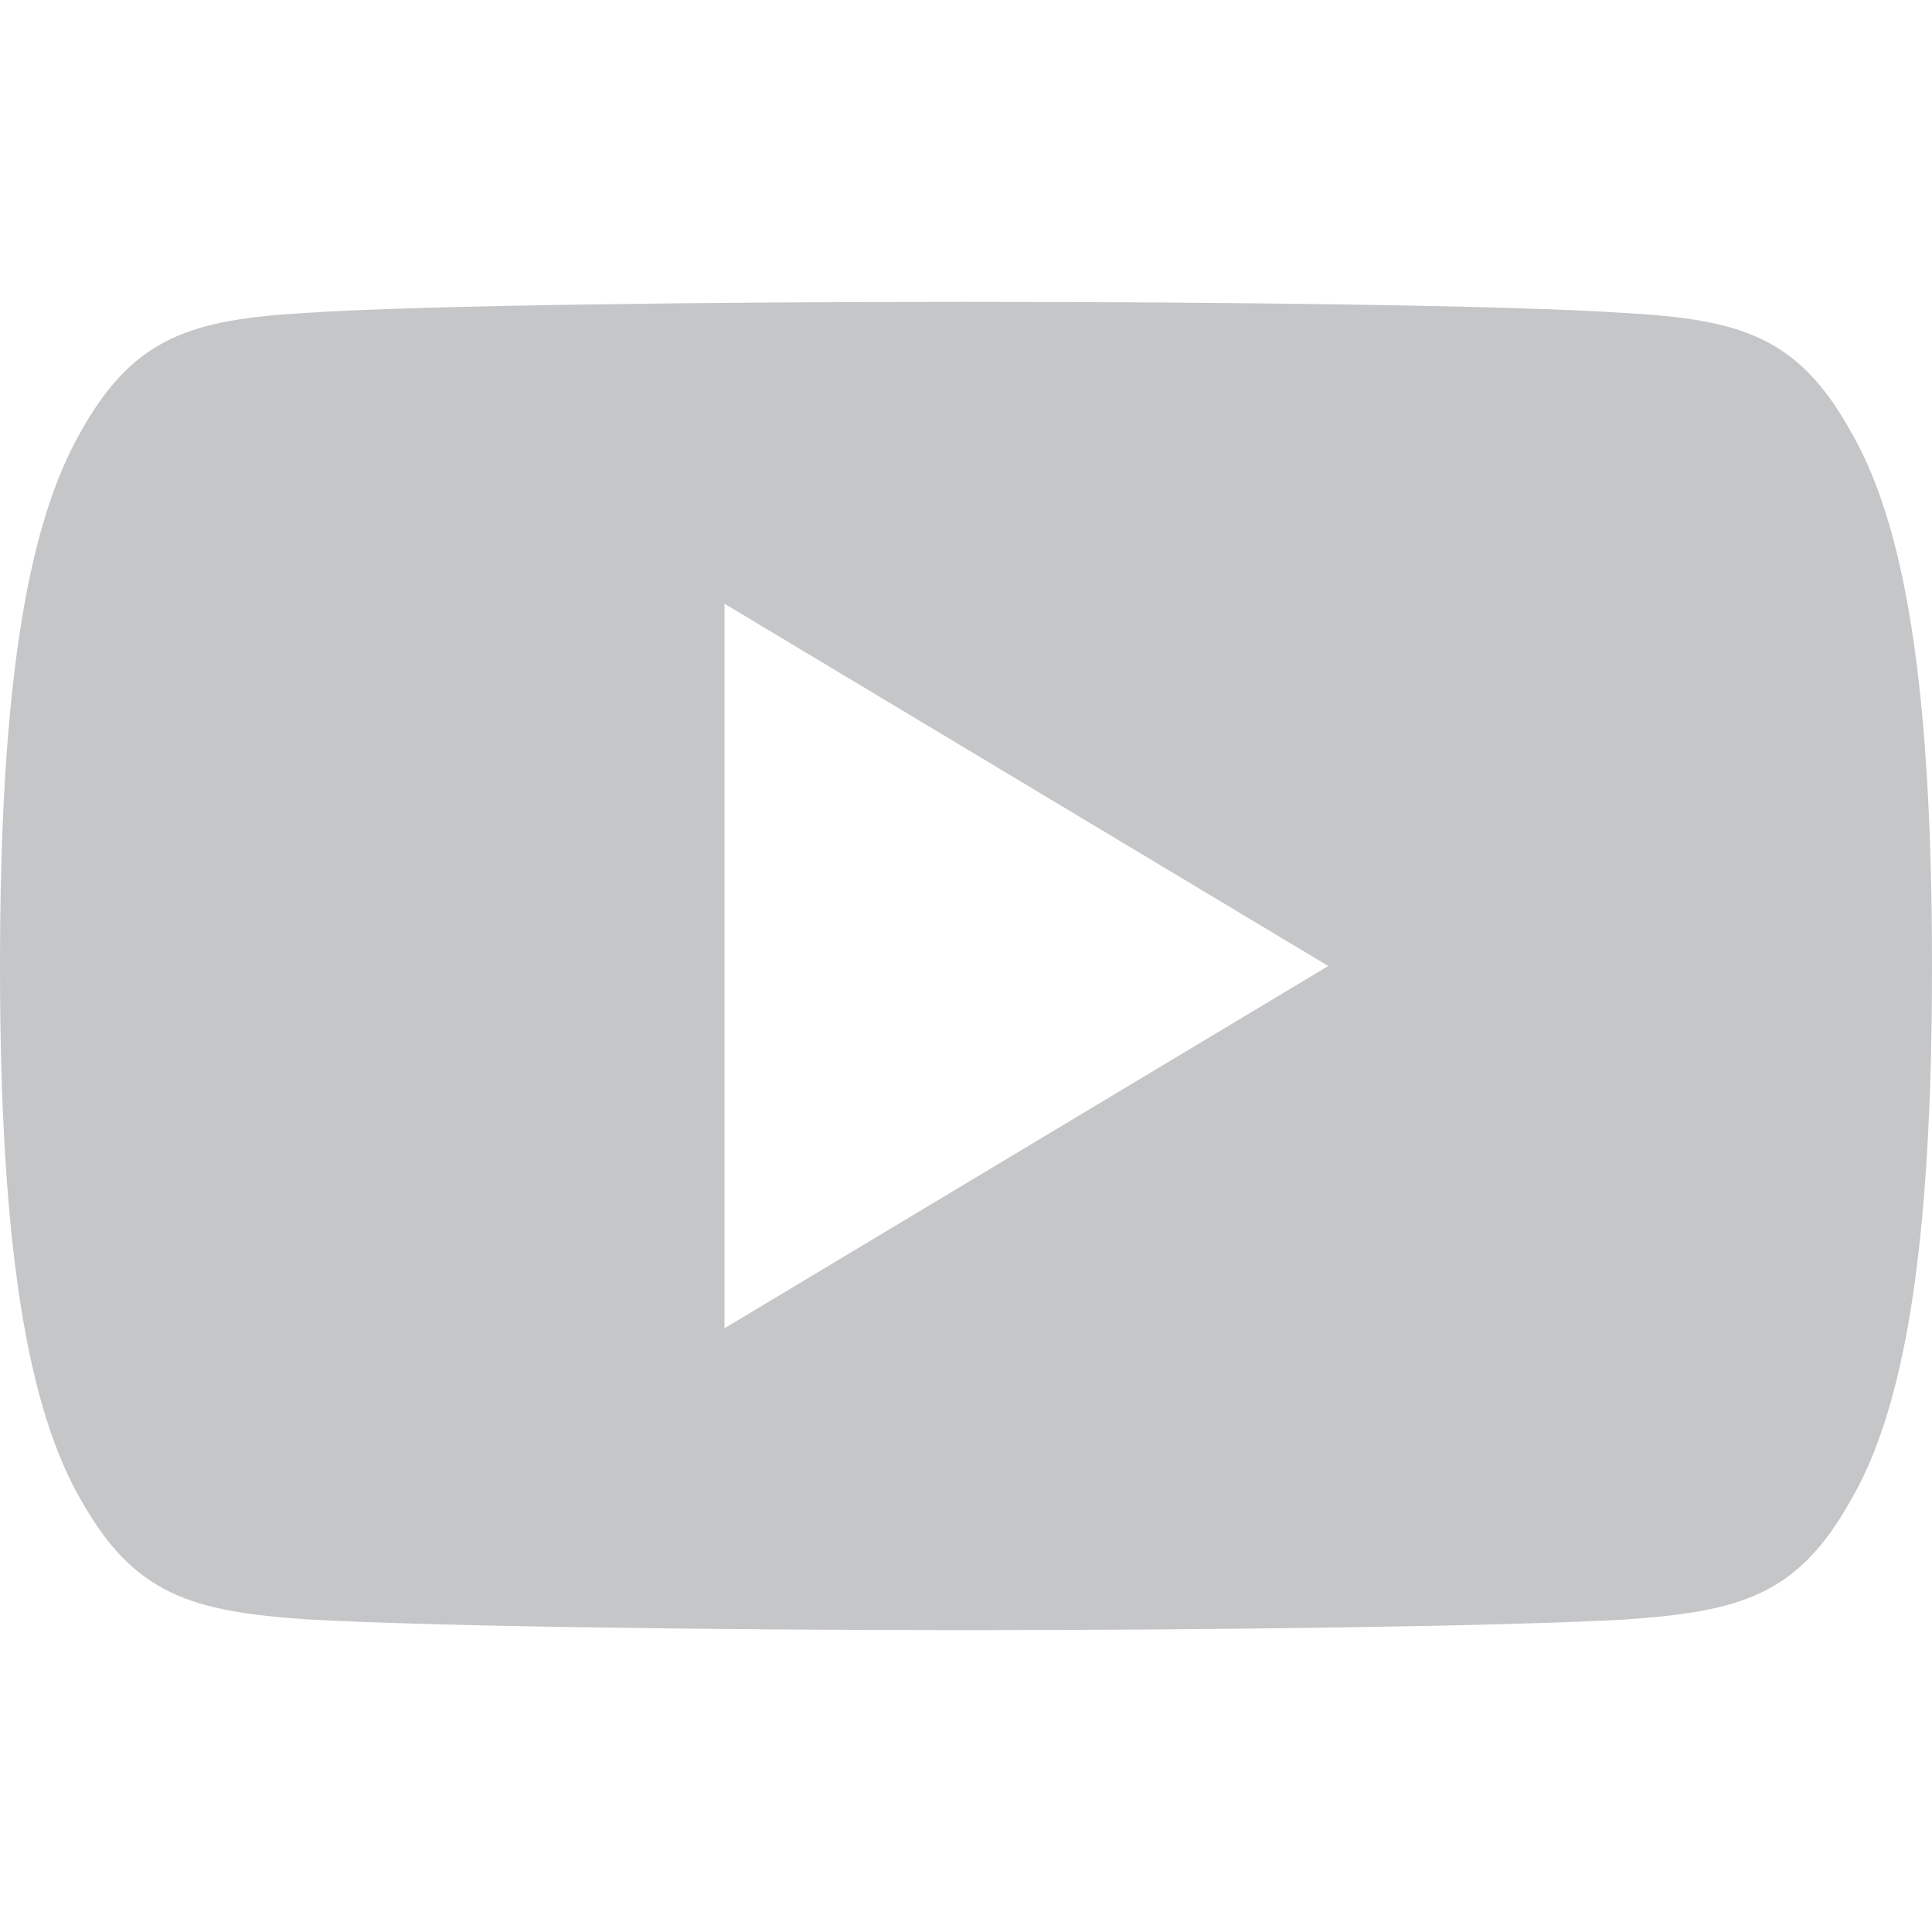
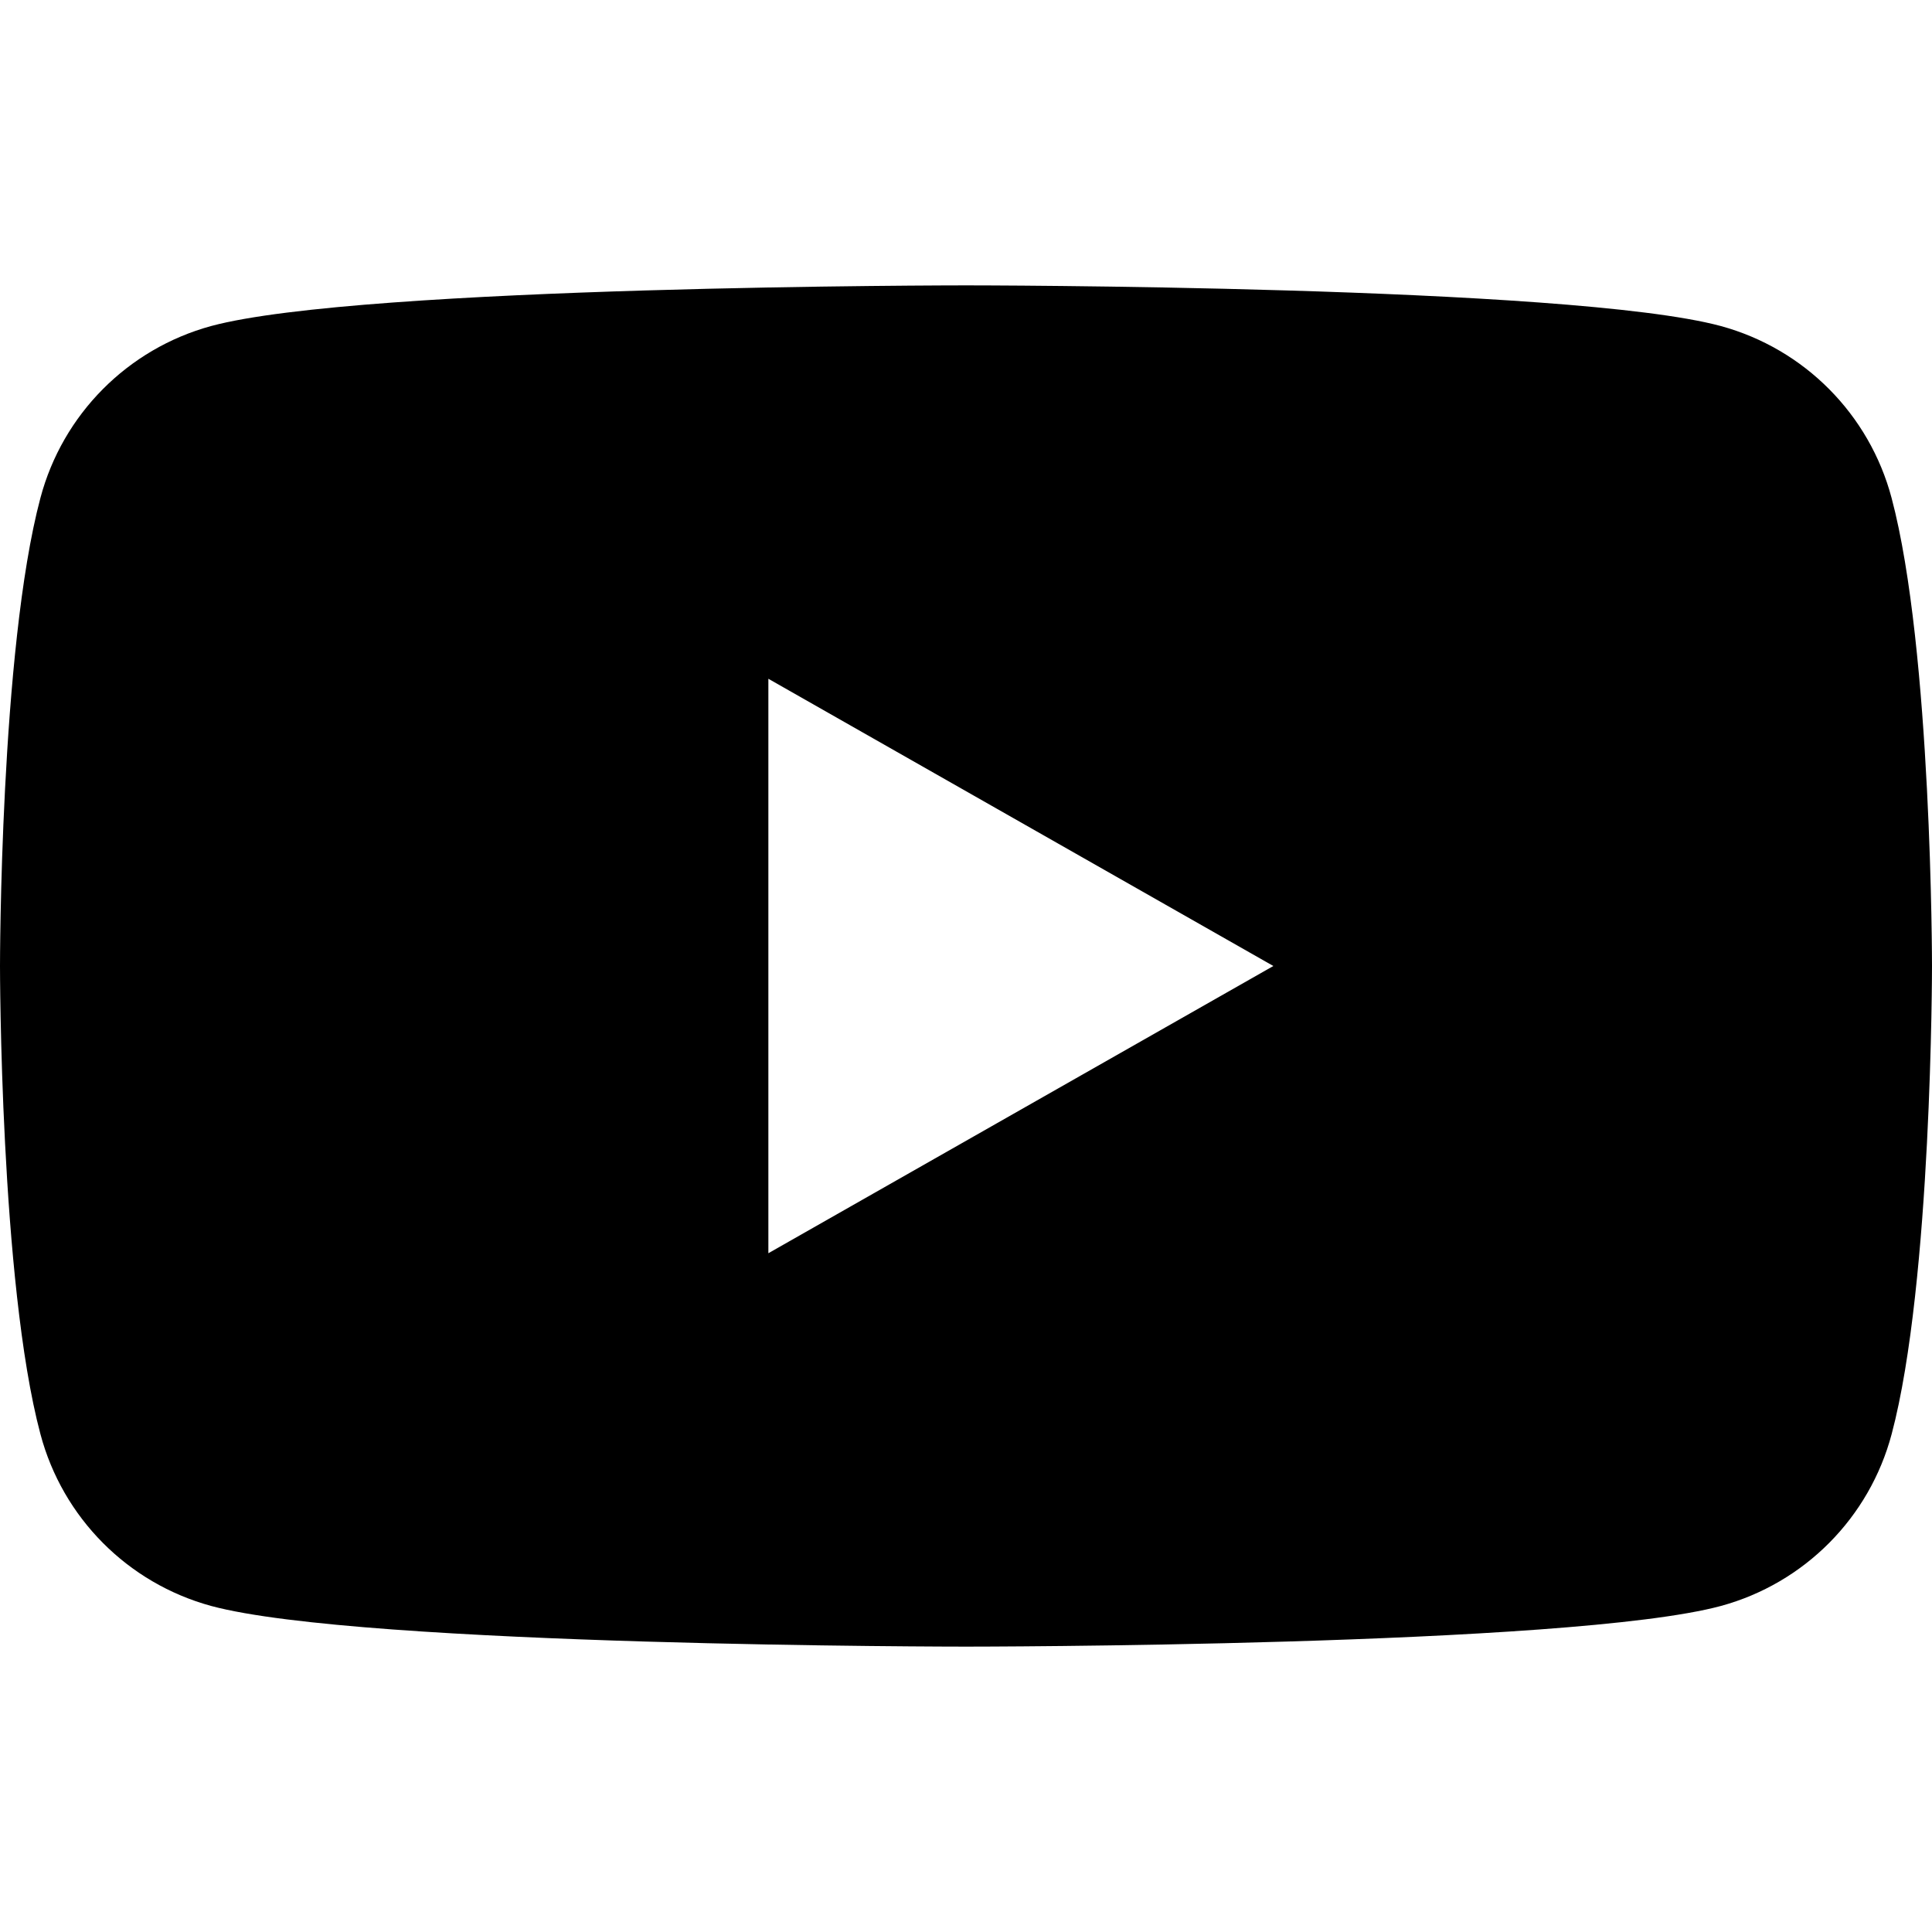
- <svg xmlns="http://www.w3.org/2000/svg" width="24" height="24" viewBox="0 0 24 24" fill="none">
-   <g id="002-youtube">
-     <g id="Group">
-       <g id="Group_2">
-         <path id="Vector" d="M22.98 5.34C22.329 4.182 21.622 3.969 20.184 3.888C18.747 3.791 15.133 3.75 12.003 3.75C8.867 3.75 5.252 3.791 3.816 3.886C2.381 3.969 1.673 4.181 1.016 5.34C0.345 6.497 0 8.489 0 11.995C0 11.998 0 12 0 12C0 12.003 0 12.005 0 12.005V12.008C0 15.499 0.345 17.506 1.016 18.651C1.673 19.809 2.379 20.019 3.814 20.116C5.252 20.201 8.867 20.25 12.003 20.25C15.133 20.25 18.747 20.201 20.186 20.118C21.624 20.02 22.331 19.811 22.982 18.652C23.658 17.508 24 15.501 24 12.009C24 12.009 24 12.005 24 12.002C24 12.002 24 11.998 24 11.997C24 8.489 23.658 6.497 22.98 5.34ZM9 16.5V7.5L16.5 12L9 16.5Z" fill="#C5C6C8" />
-       </g>
-     </g>
-   </g>
+ <svg xmlns="http://www.w3.org/2000/svg" role="img" viewBox="0 0 24 24">
+   <path d="M23.498 6.186a3.016 3.016 0 0 0-2.122-2.136C19.505 3.545 12 3.545 12 3.545s-7.505 0-9.377.505A3.017 3.017 0 0 0 .502 6.186C0 8.07 0 12 0 12s0 3.93.502 5.814a3.016 3.016 0 0 0 2.122 2.136c1.871.505 9.376.505 9.376.505s7.505 0 9.377-.505a3.015 3.015 0 0 0 2.122-2.136C24 15.93 24 12 24 12s0-3.93-.502-5.814zM9.545 15.568V8.432L15.818 12l-6.273 3.568z" />
</svg>
